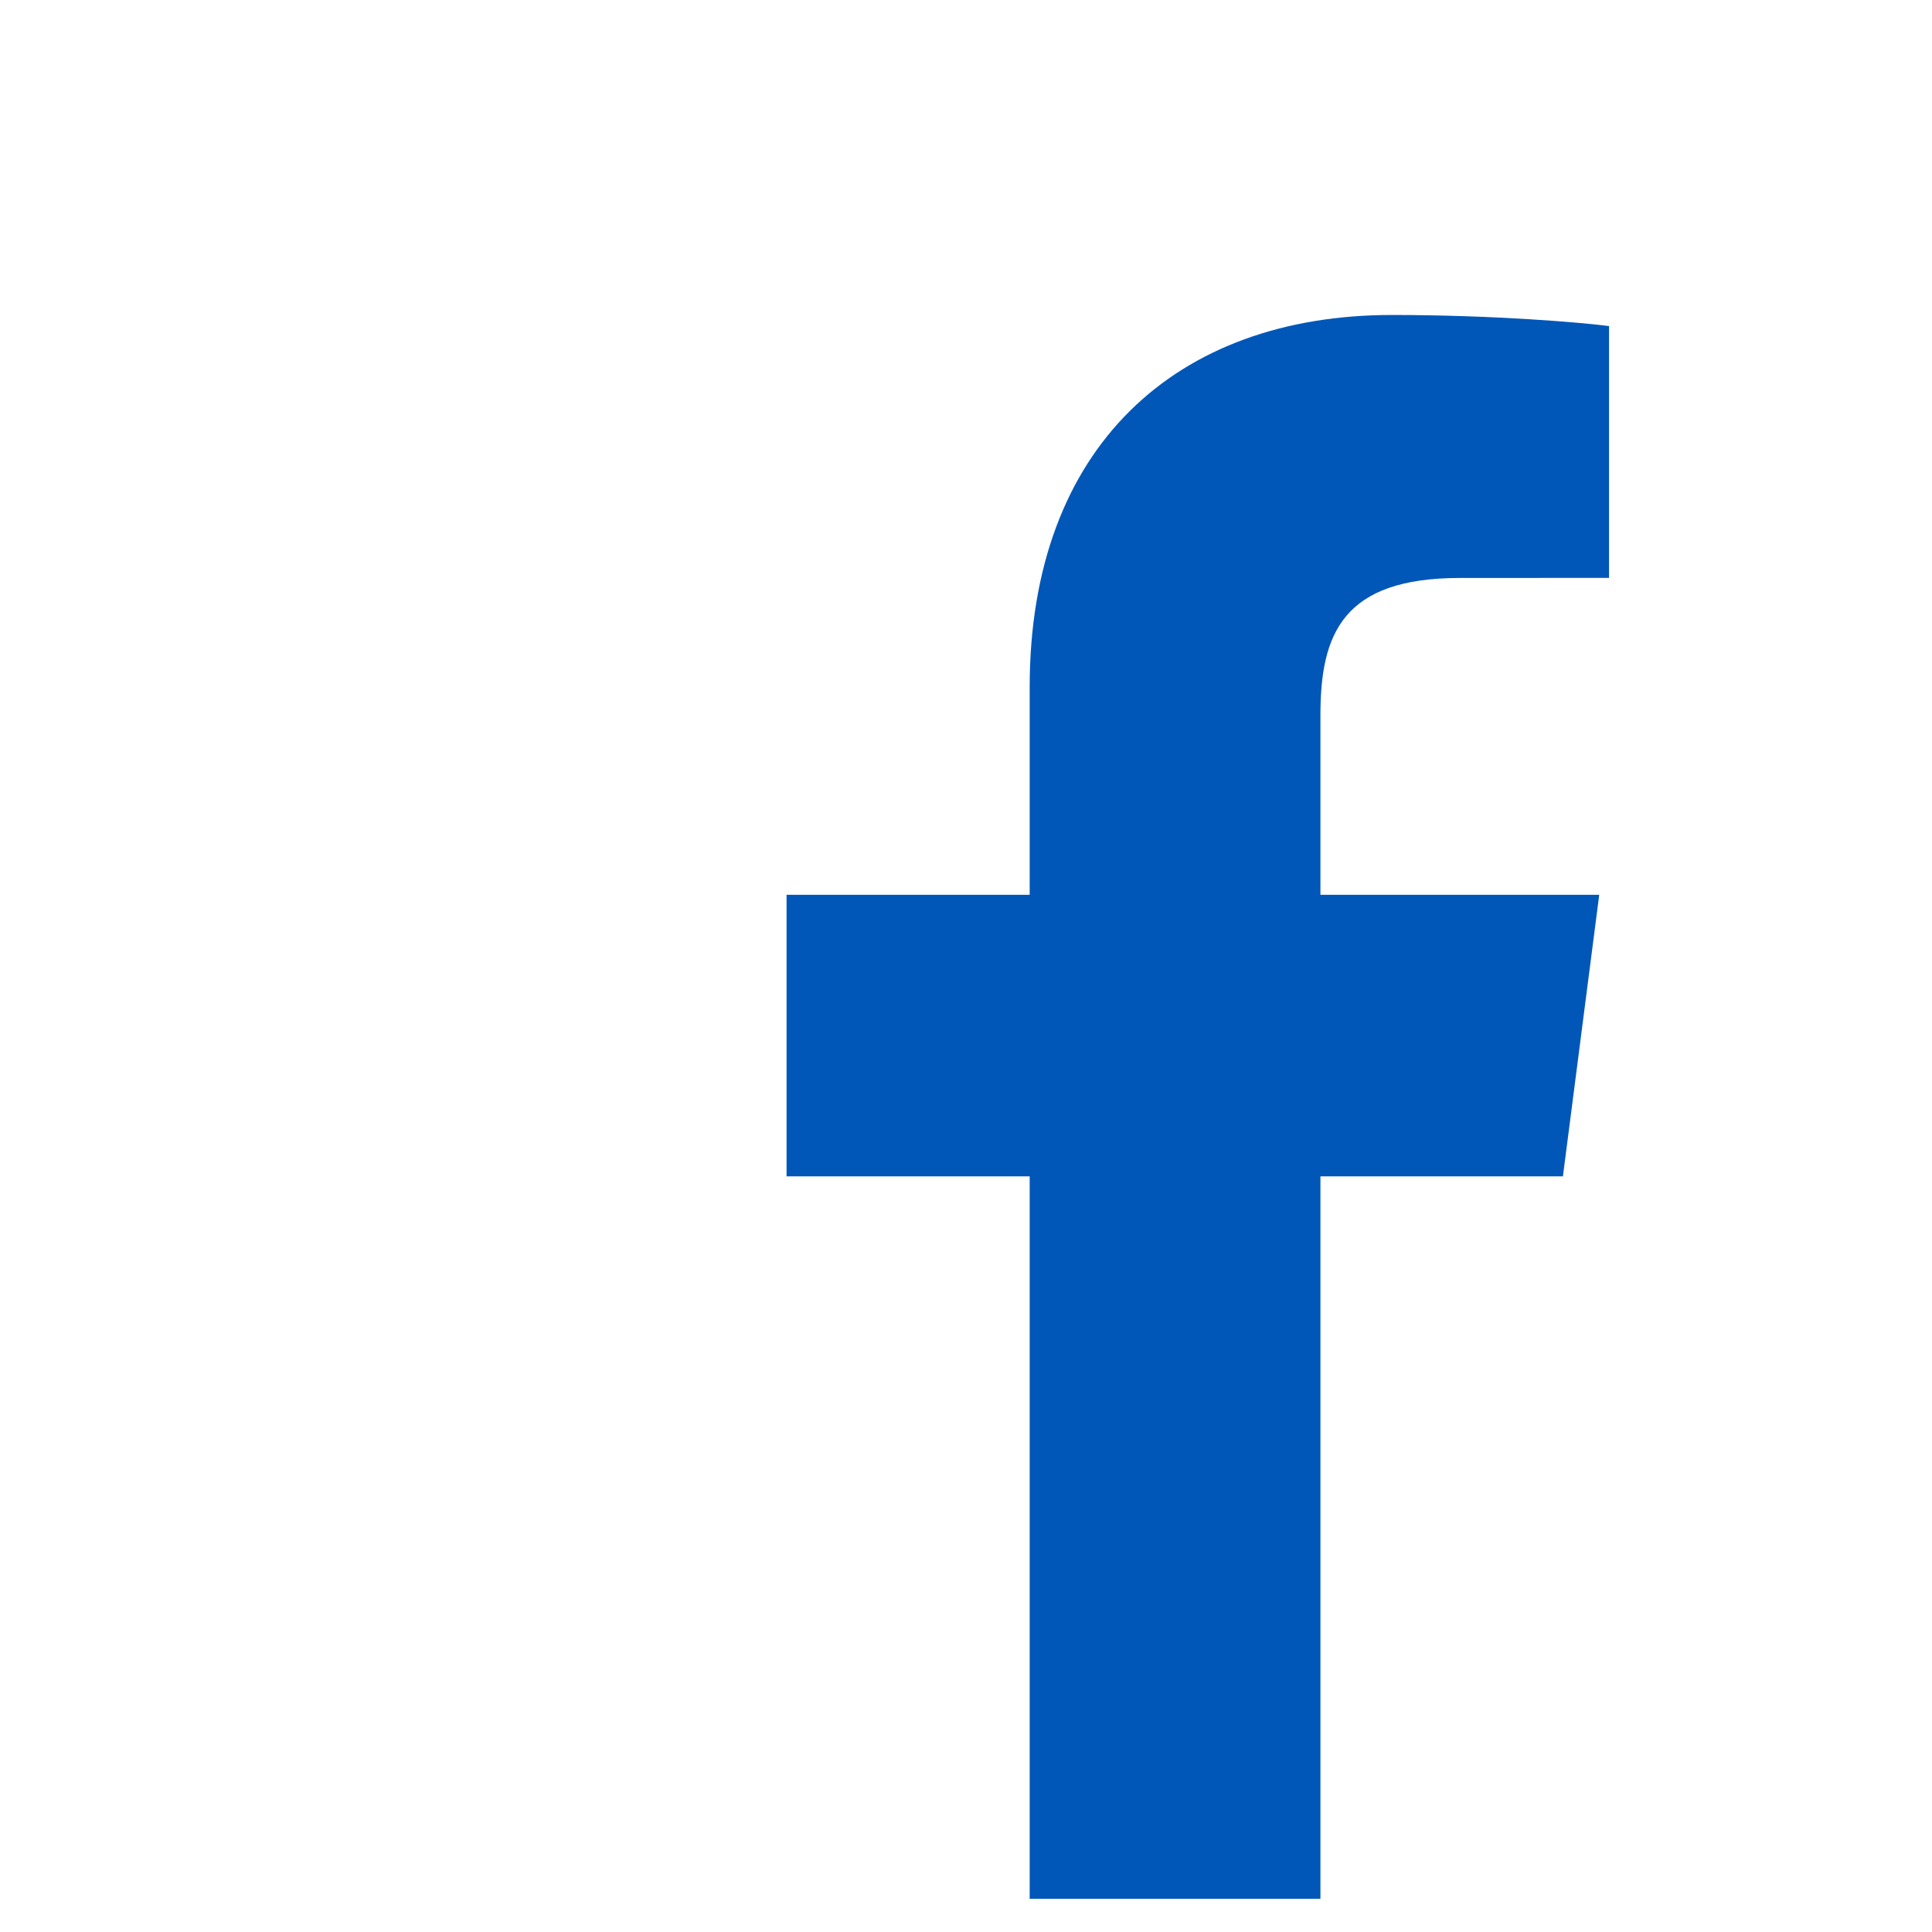
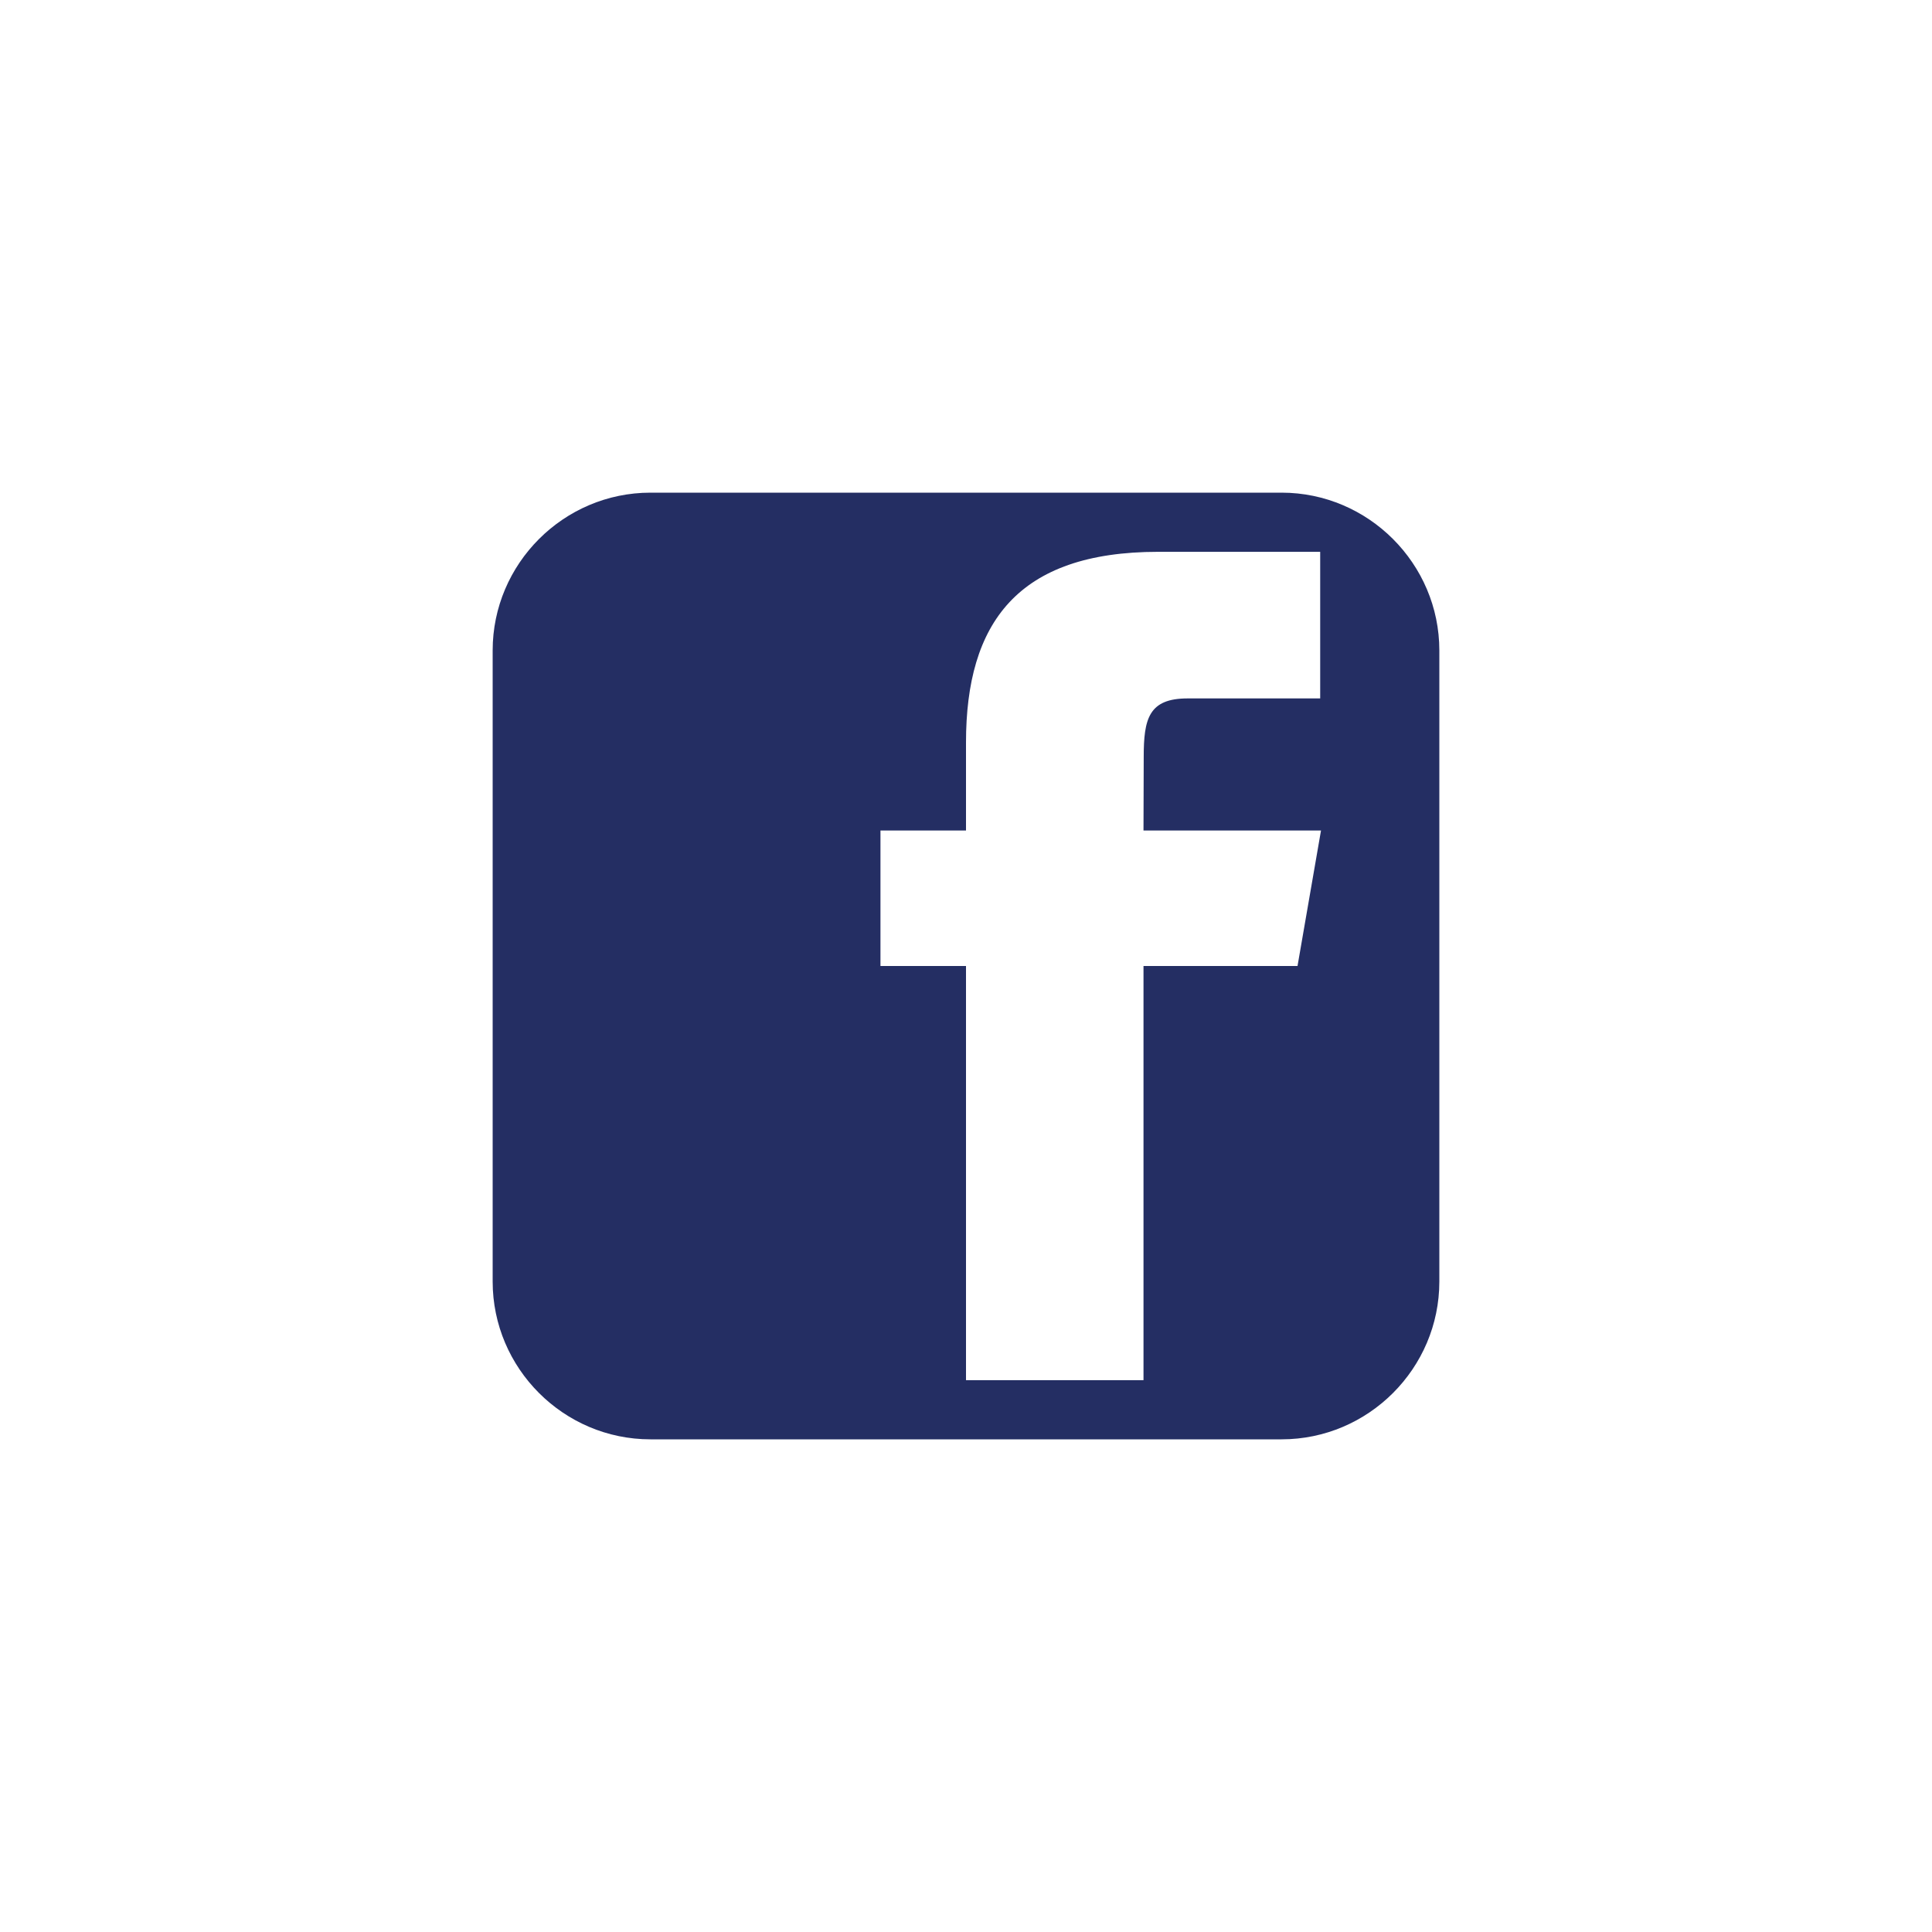
- <svg xmlns="http://www.w3.org/2000/svg" version="1.1" id="Layer_1" x="0px" y="0px" width="24px" height="24px" viewBox="0 0 266.893 266.895" enable-background="new 0 0 266.893 266.895" xml:space="preserve">
-   <path id="Blue_1_" fill="rgba(255,255,255,.75)" d="M248.082,262.307c7.854,0,14.223-6.369,14.223-14.225V18.812  c0-7.857-6.368-14.224-14.223-14.224H18.812c-7.857,0-14.224,6.367-14.224,14.224v229.27c0,7.855,6.366,14.225,14.224,14.225  H248.082z" />
-   <path id="f" fill="#0057b8" d="M182.409,262.307v-99.803h33.499l5.016-38.895h-38.515V98.777c0-11.261,3.127-18.935,19.275-18.935  l20.596-0.009V45.045c-3.562-0.474-15.788-1.533-30.012-1.533c-29.695,0-50.025,18.126-50.025,51.413v28.684h-33.585v38.895h33.585  v99.803H182.409z" />
+ <svg xmlns="http://www.w3.org/2000/svg" id="facebook-square" class="custom-icon" version="1.1" viewBox="0 0 100 100" style="height: 36px; width: 36px;">
+   <rect class="outer-shape" x="0" y="0" width="100" height="100" rx="20" ry="20" style="opacity: 1; fill: rgb(255, 255, 255);" />
+   <path class="inner-shape" style="opacity: 1; fill: rgb(36, 46, 99);" transform="translate(25,25) scale(0.5)" d="M82.667,1H17.335C8.351,1,1,8.351,1,17.336v65.329c0,8.99,7.351,16.335,16.334,16.335h65.332 C91.652,99.001,99,91.655,99,82.665V17.337C99,8.353,91.652,1.001,82.667,1L82.667,1z M84.318,50H68.375v42.875H50V50h-8.855V35.973 H50v-9.11c0-12.378,5.339-19.739,19.894-19.739h16.772V22.3H72.967c-4.066-0.007-4.57,2.12-4.57,6.078l-0.023,7.594H86.75 l-2.431,14.027V50z" />
</svg>
